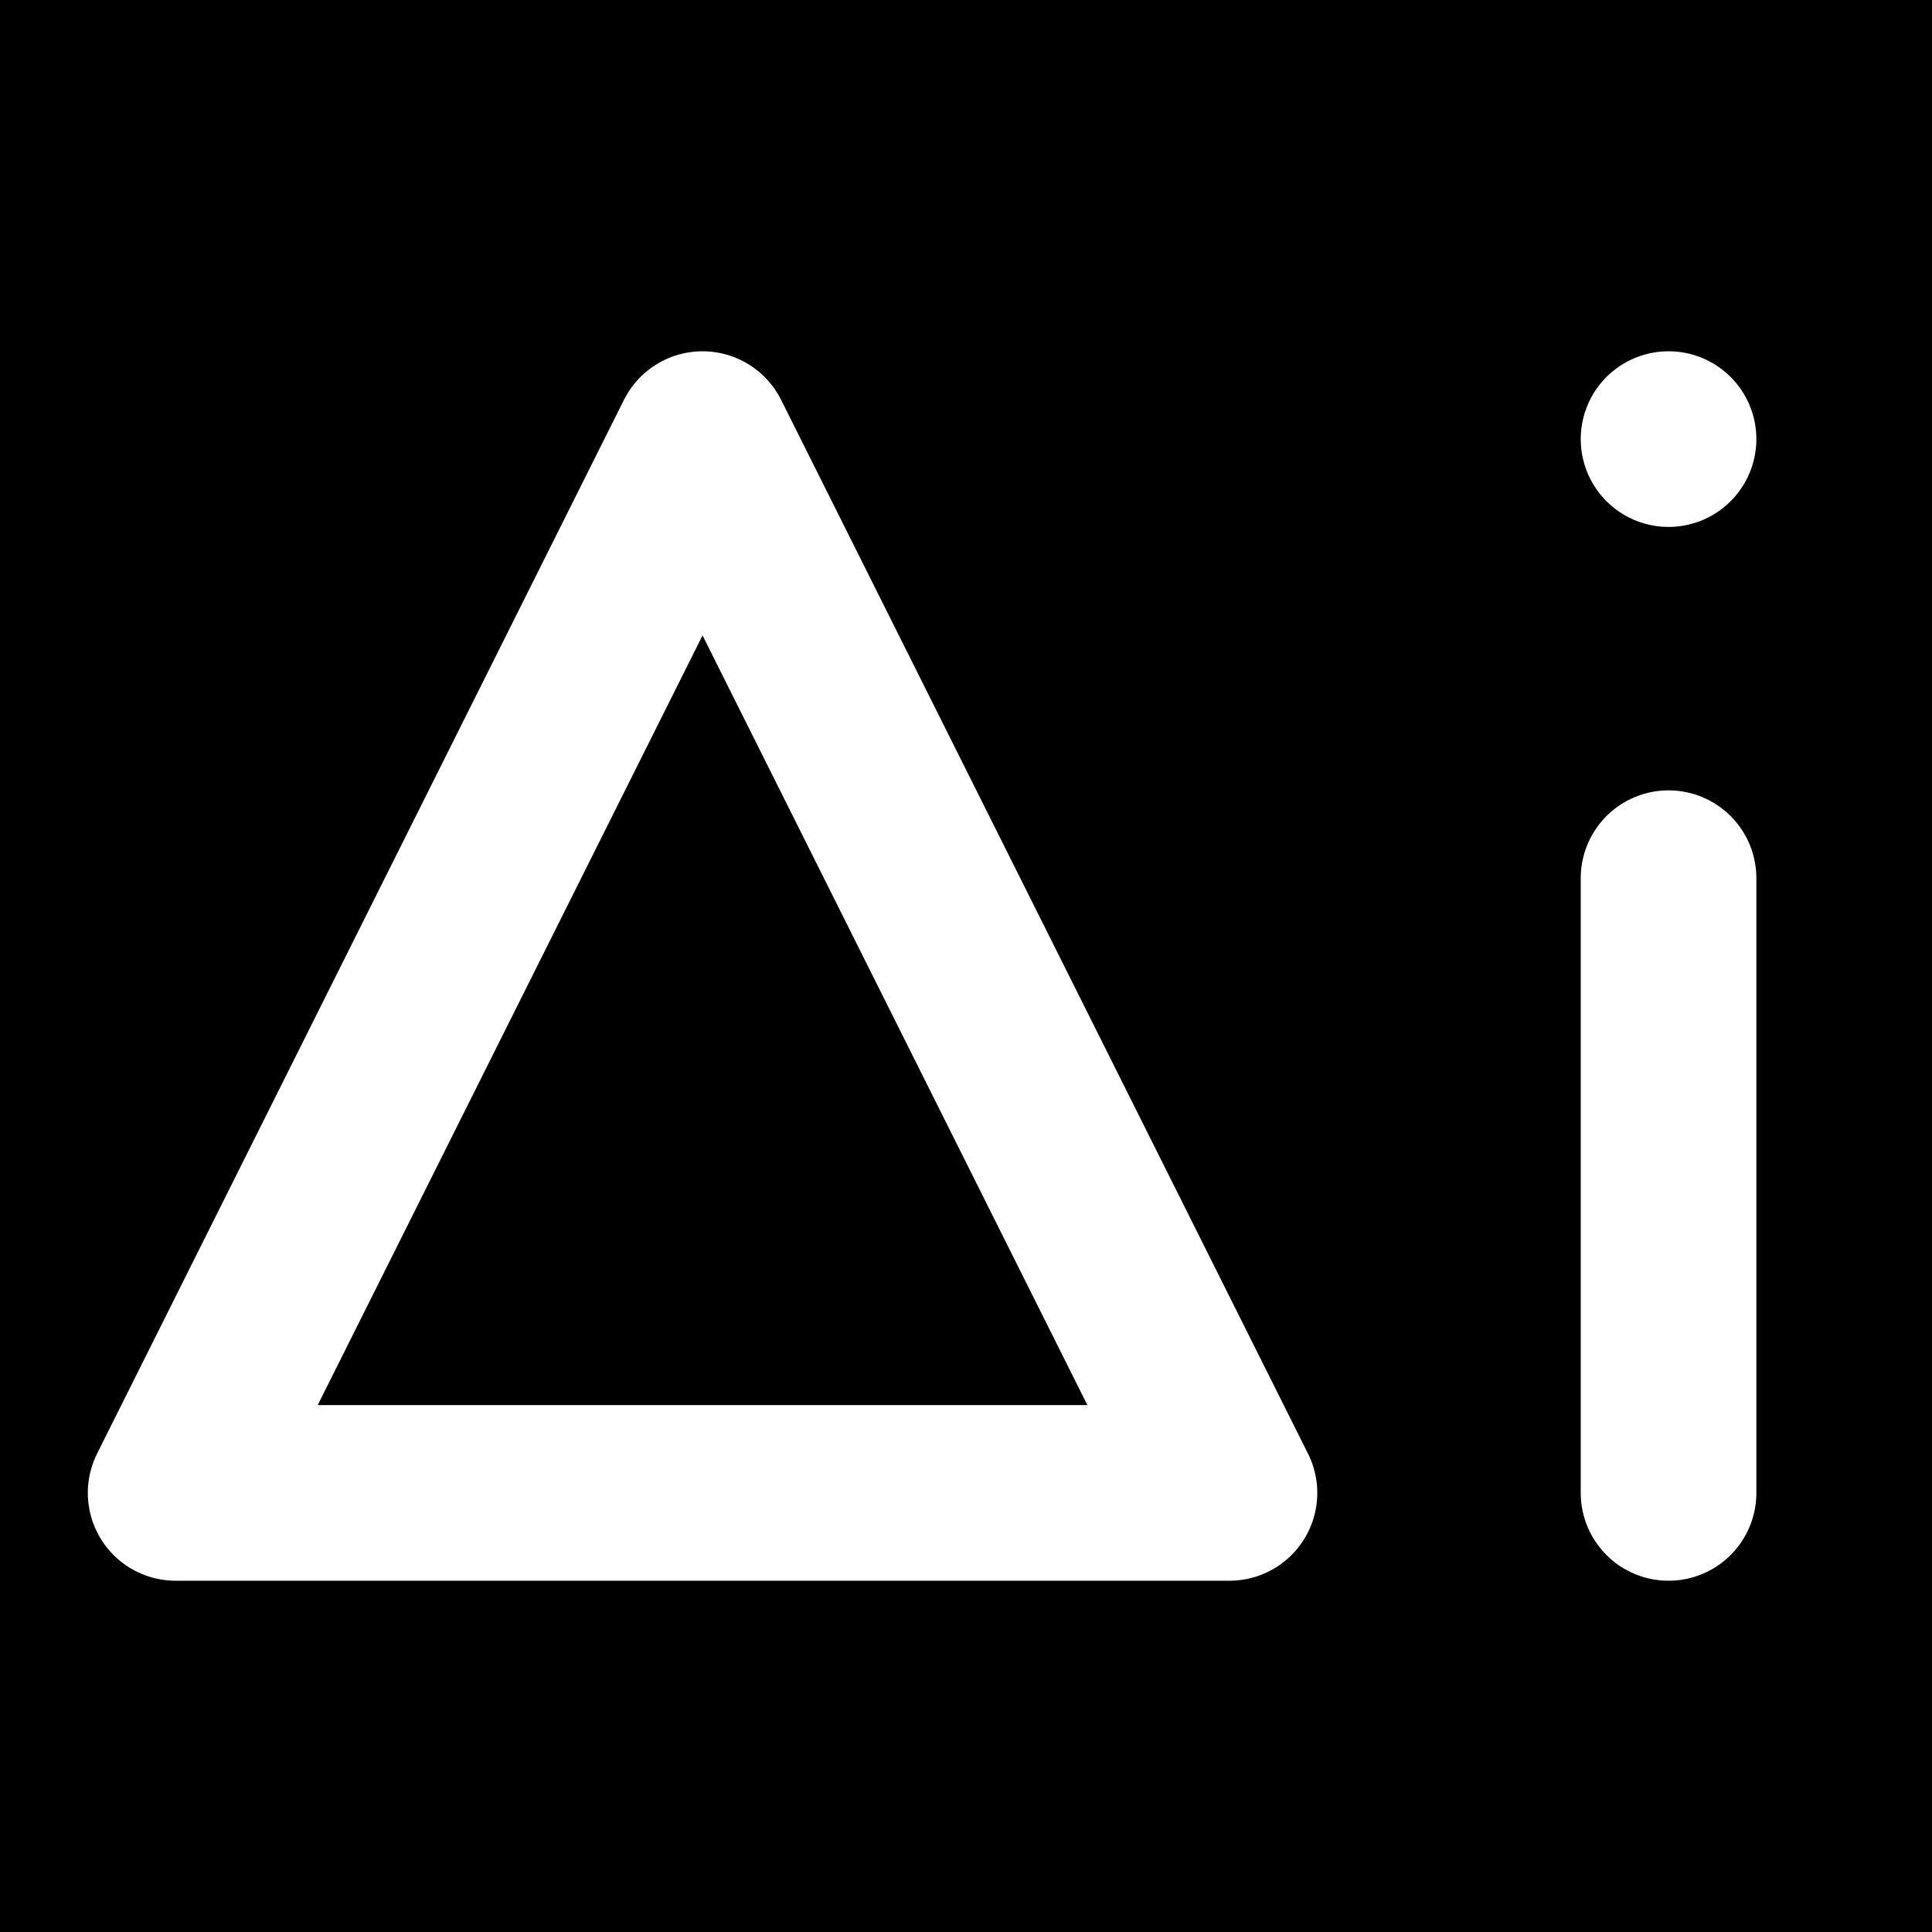
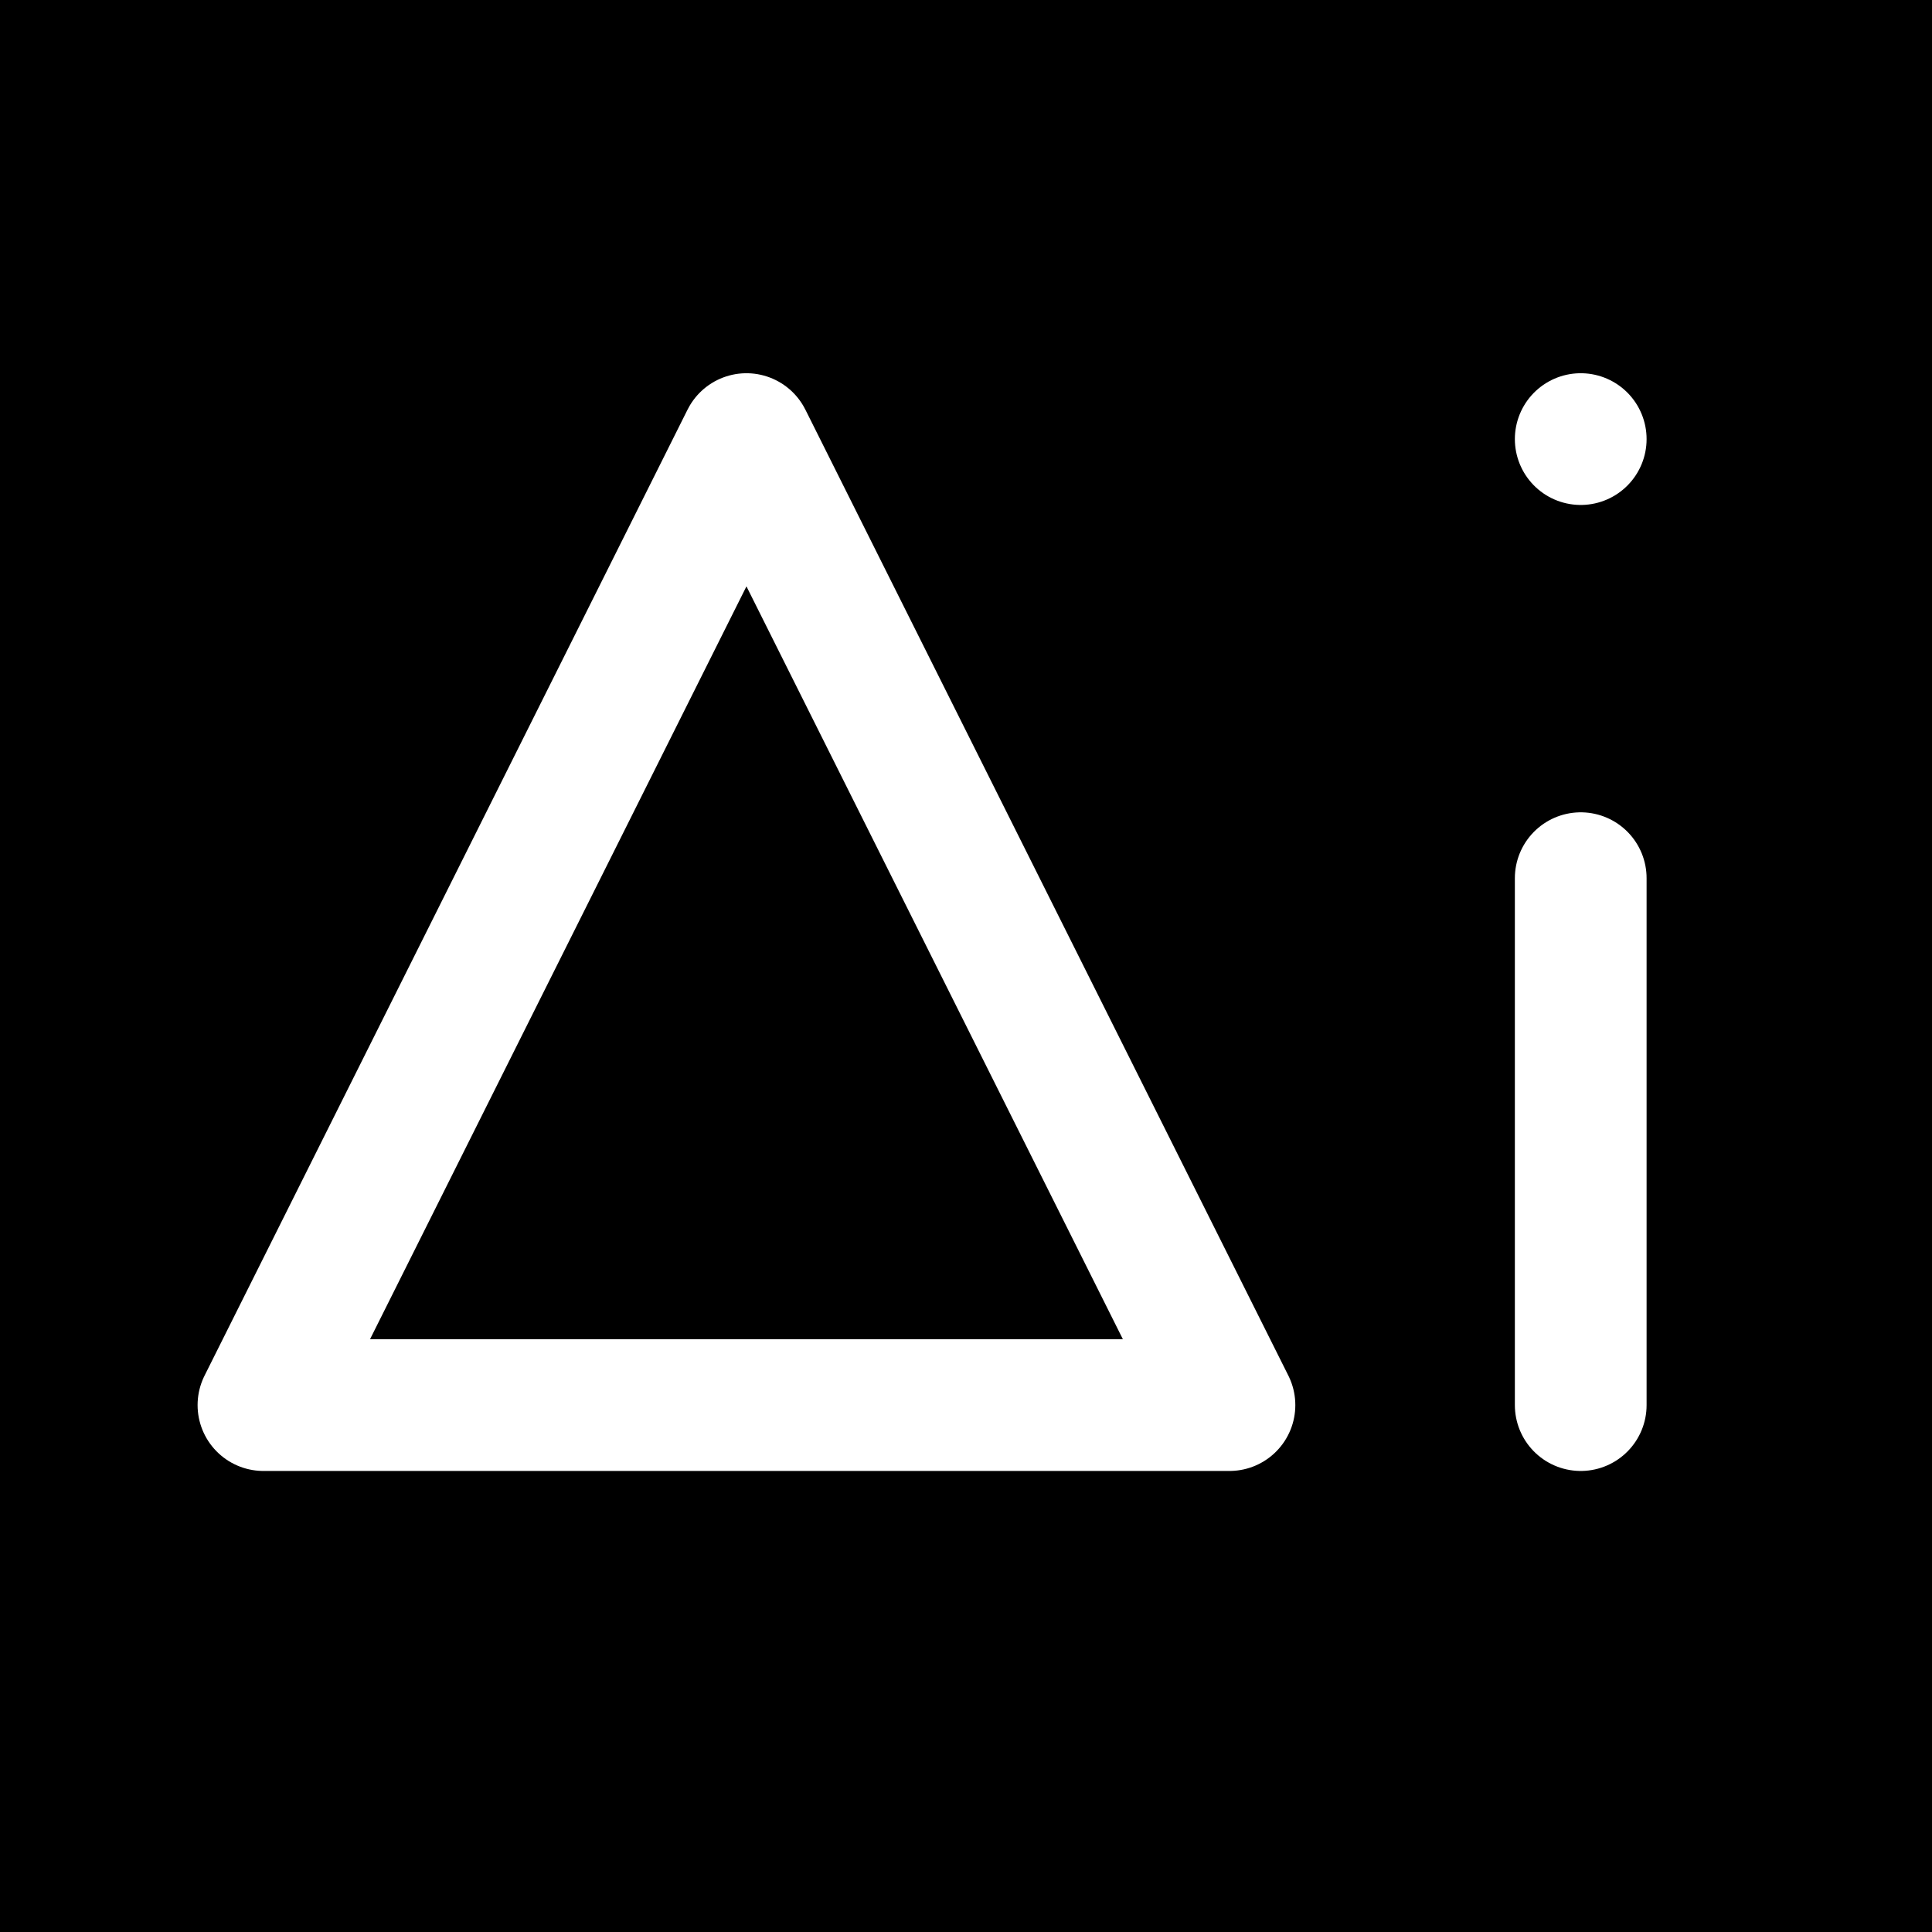
<svg xmlns="http://www.w3.org/2000/svg" viewBox="0 0 22 22">
  <rect width="22" height="22" fill="black" />
-   <path d="M 8 5 L 14 17 H 2 L 8 5 Z" fill="none" stroke="#fff" stroke-linejoin="round" stroke-width="2" />
-   <path d="M 19 5 L 19 5" fill="none" stroke="#fff" stroke-linecap="round" stroke-width="2" />
-   <path d="M 19 10 L 19 17" fill="none" stroke="#fff" stroke-linecap="round" stroke-width="2" />
+   <path d="M 8.5 5 L 14 16 H 3 L 8.5 5 Z" fill="none" stroke="#ffffff" stroke-linejoin="round" stroke-width="1.5" />
+   <path d="M 18 5 L 18 5" fill="none" stroke="#ffffff" stroke-linecap="round" stroke-width="1.5" />
+   <path d="M 18 10 L 18 16" fill="none" stroke="#ffffff" stroke-linecap="round" stroke-width="1.5" />
</svg>
